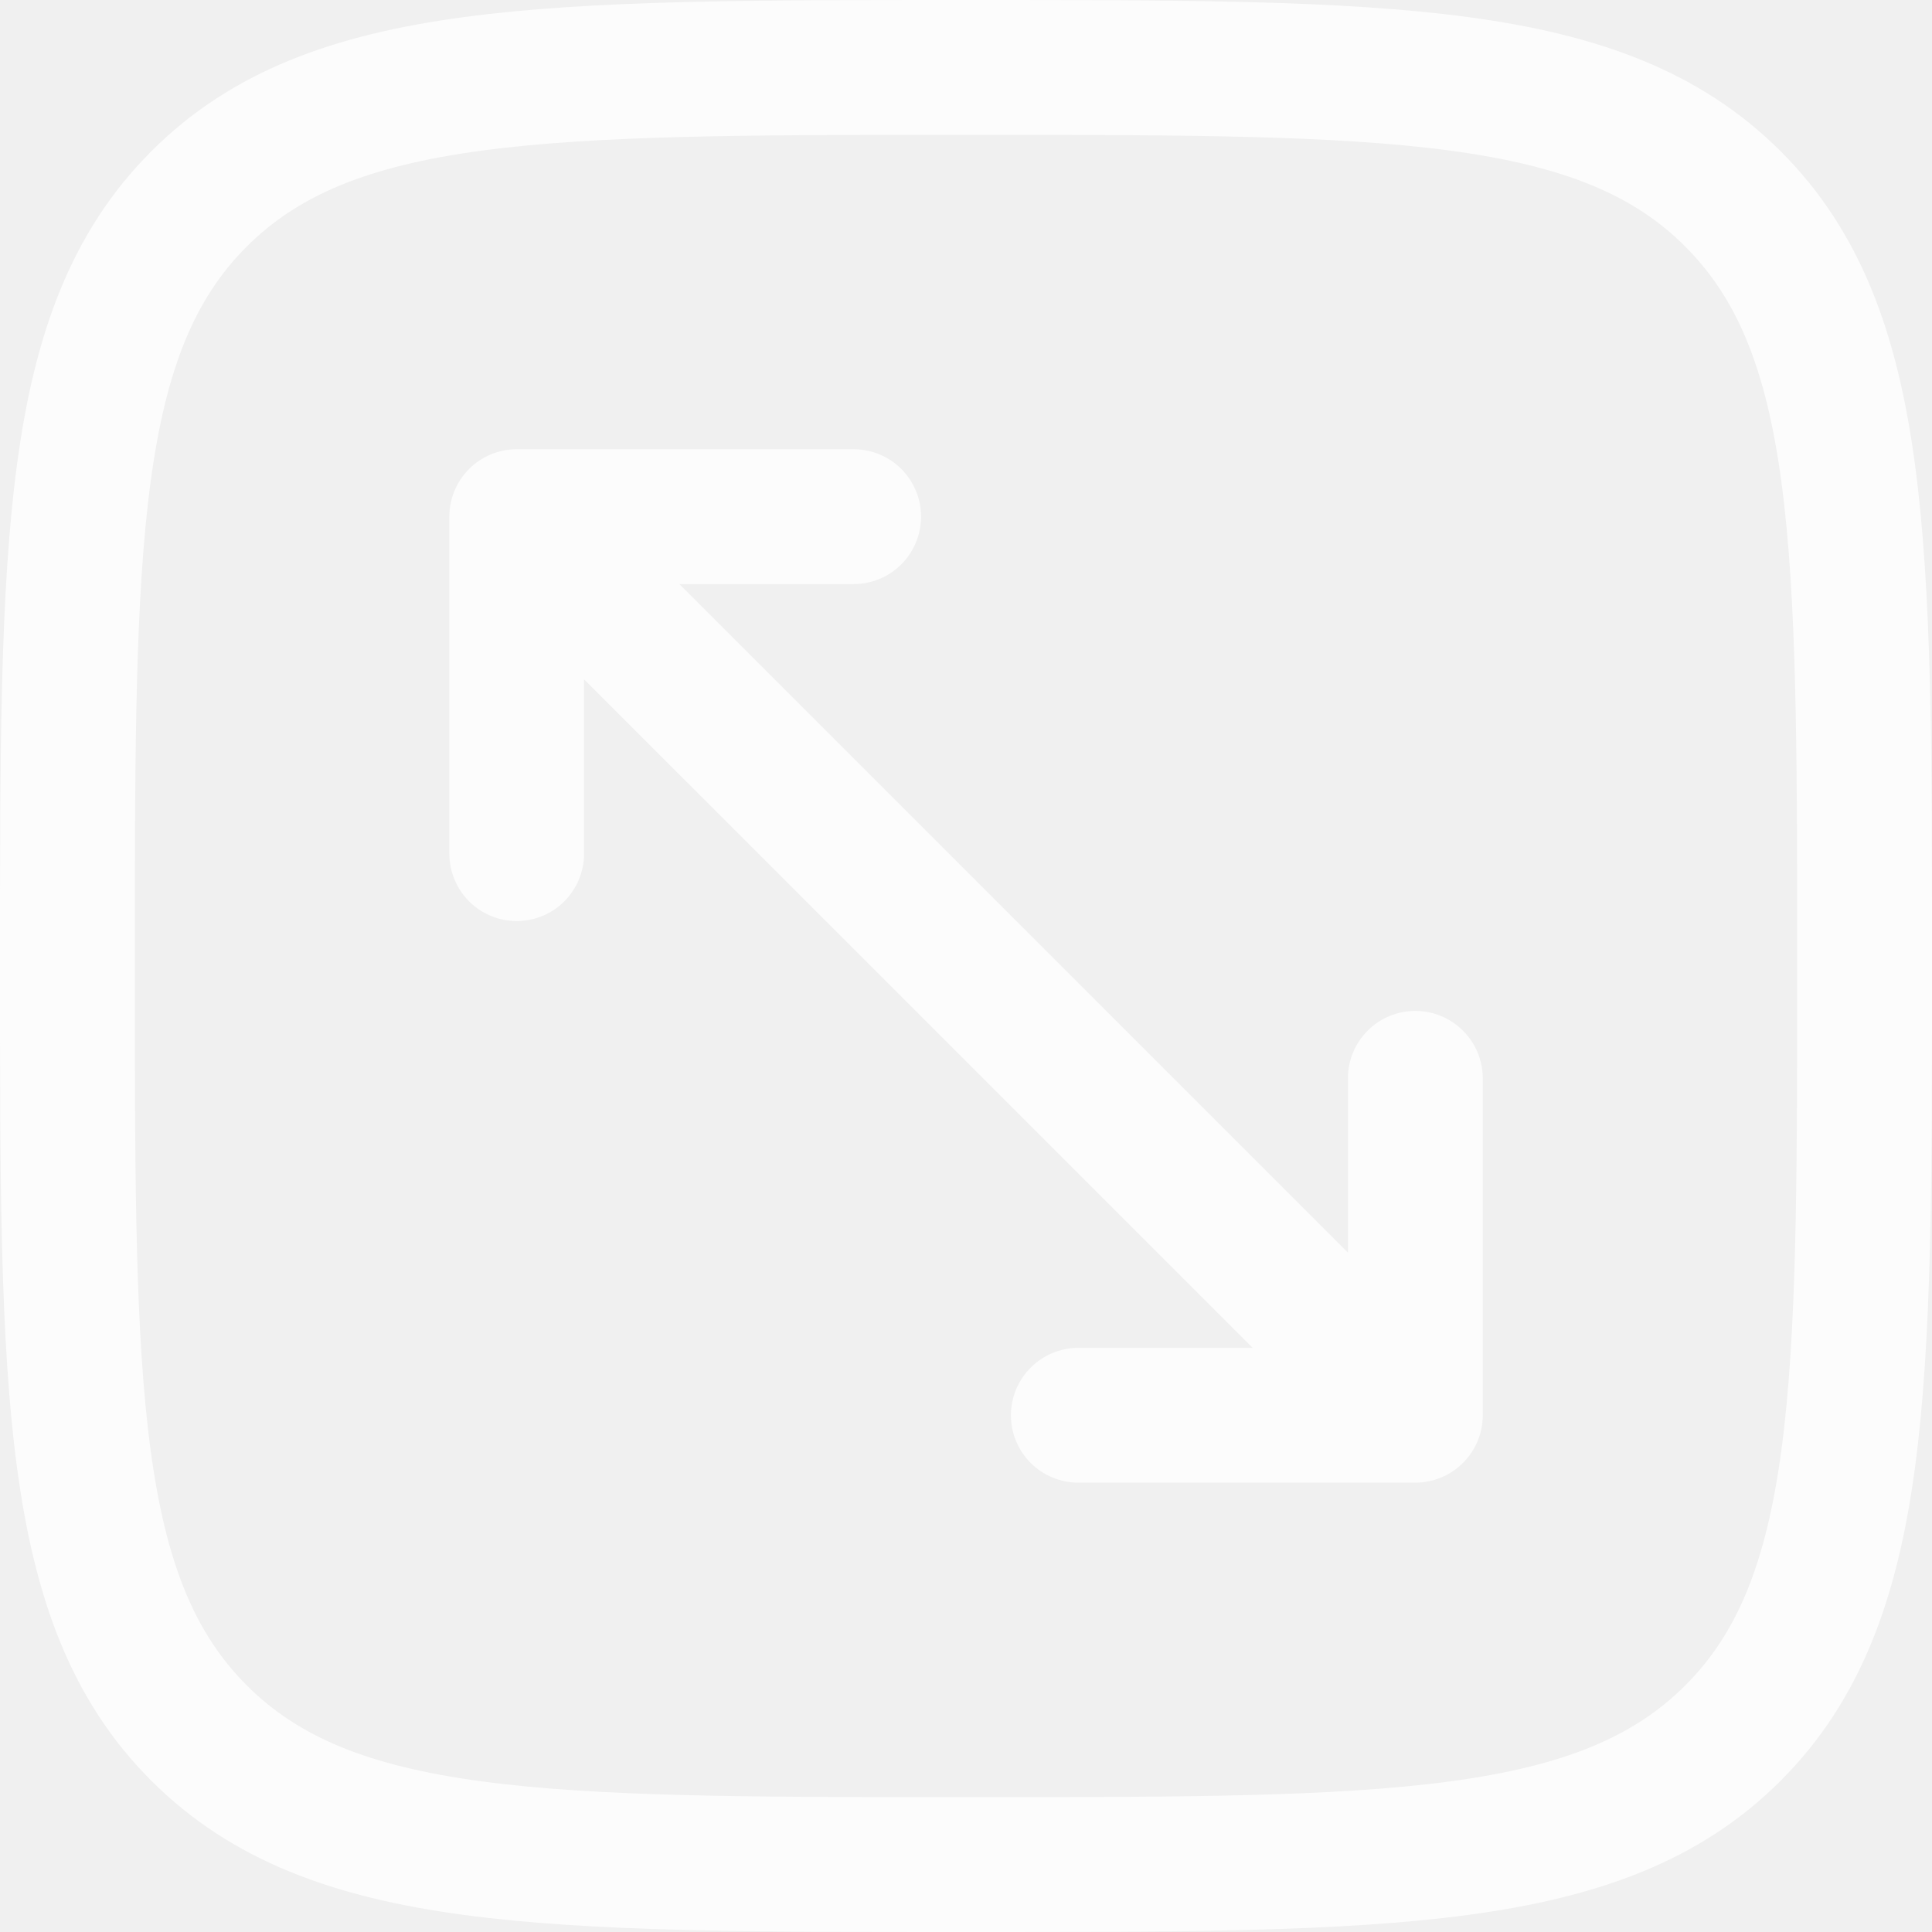
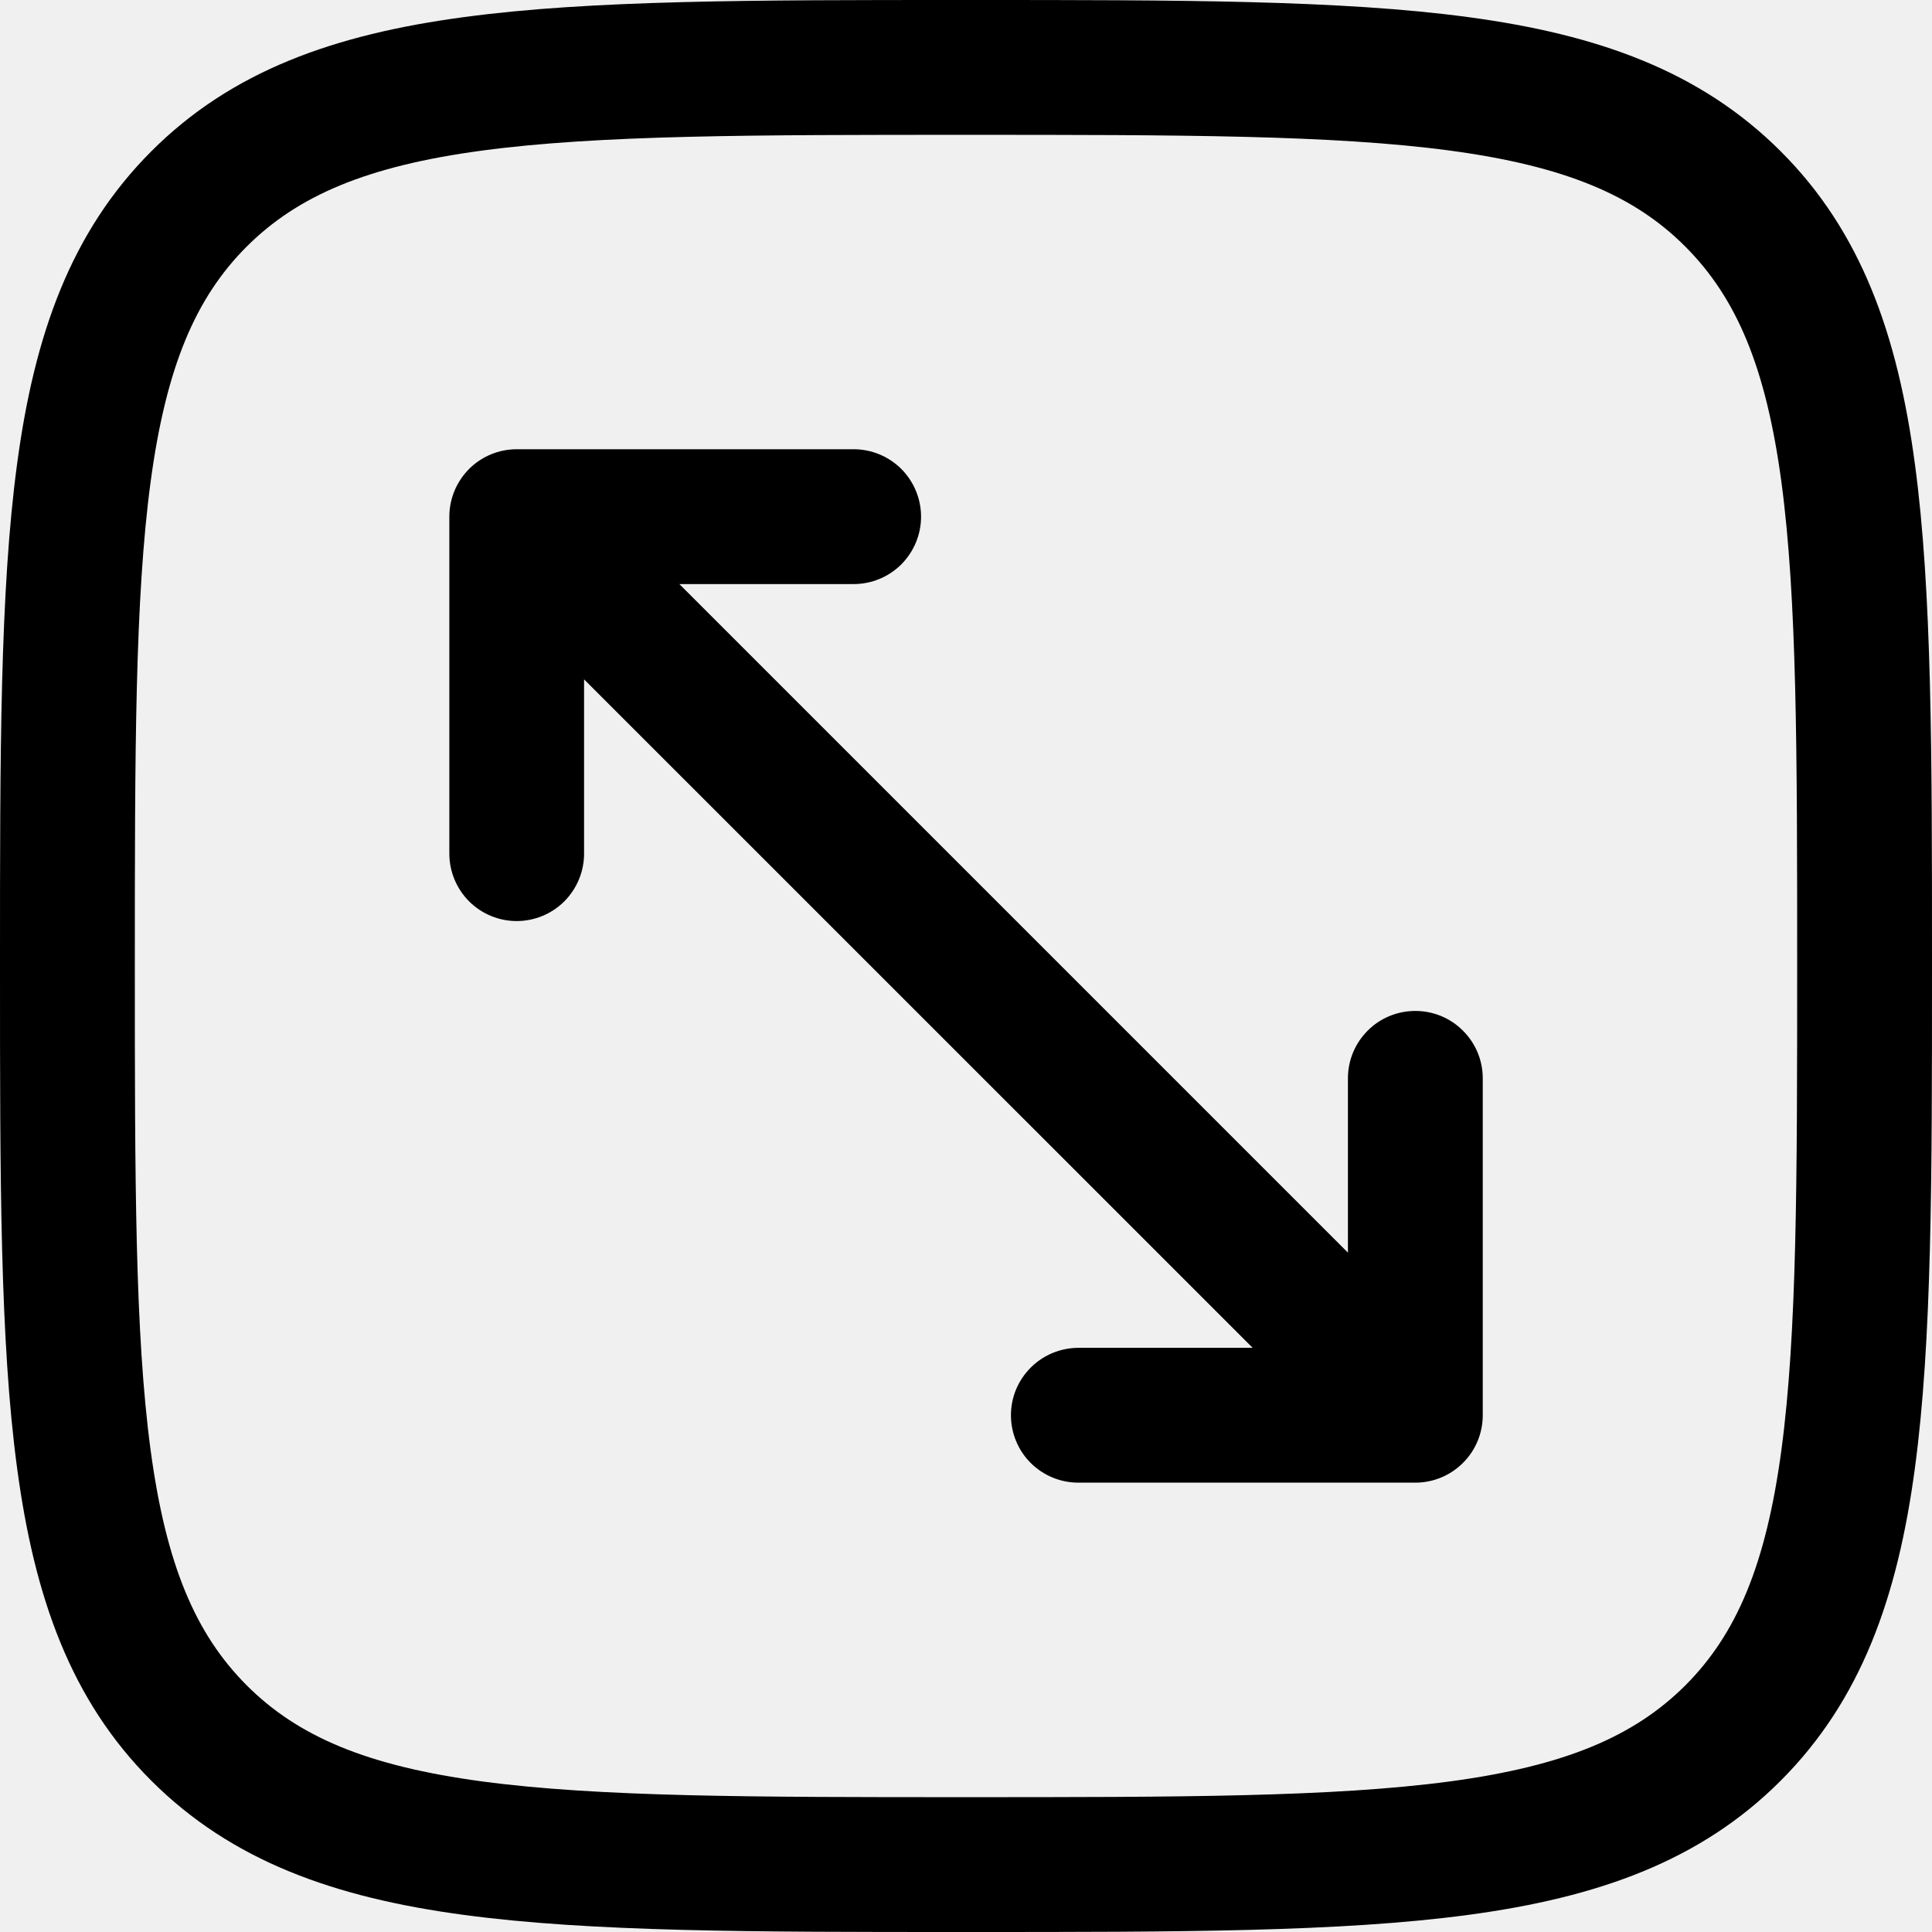
- <svg xmlns="http://www.w3.org/2000/svg" width="19" height="19" viewBox="0 0 19 19" fill="none">
-   <path d="M9.942 13.918C9.942 14.094 10.012 14.263 10.136 14.387C10.26 14.511 10.429 14.581 10.605 14.581H13.919C14.095 14.581 14.263 14.511 14.387 14.387C14.512 14.263 14.582 14.094 14.582 13.918V10.604C14.582 10.428 14.512 10.26 14.387 10.136C14.263 10.011 14.095 9.942 13.919 9.942C13.743 9.942 13.574 10.011 13.45 10.136C13.326 10.26 13.256 10.428 13.256 10.604V12.319L6.681 5.744H8.395C8.571 5.744 8.74 5.674 8.864 5.55C8.988 5.425 9.058 5.257 9.058 5.081C9.058 4.905 8.988 4.737 8.864 4.612C8.74 4.488 8.571 4.418 8.395 4.418H5.081C4.906 4.418 4.737 4.488 4.613 4.612C4.489 4.737 4.419 4.905 4.419 5.081V8.395C4.419 8.571 4.489 8.739 4.613 8.864C4.737 8.988 4.906 9.058 5.081 9.058C5.257 9.058 5.426 8.988 5.55 8.864C5.674 8.739 5.744 8.571 5.744 8.395V6.681L12.319 13.255H10.605C10.518 13.255 10.431 13.273 10.351 13.306C10.271 13.339 10.198 13.388 10.136 13.45C10.075 13.511 10.026 13.584 9.992 13.665C9.959 13.745 9.942 13.831 9.942 13.918Z" fill="white" fill-opacity="0.8" />
-   <path fill-rule="evenodd" clip-rule="evenodd" d="M9.45 19C7.409 19 5.81 19 4.563 18.832C3.287 18.661 2.279 18.302 1.488 17.512C0.697 16.722 0.339 15.713 0.168 14.437C5.26739e-08 13.19 0 11.591 0 9.55V9.45C0 7.409 5.26739e-08 5.81 0.168 4.563C0.339 3.287 0.698 2.279 1.488 1.488C2.278 0.697 3.287 0.339 4.564 0.168C5.81 0 7.409 0 9.45 0H9.55C11.591 0 13.19 0 14.437 0.168C15.713 0.339 16.721 0.698 17.512 1.488C18.303 2.278 18.661 3.287 18.832 4.564C19 5.81 19 7.409 19 9.45V9.55C19 11.591 19 13.19 18.832 14.437C18.661 15.713 18.302 16.721 17.512 17.512C16.722 18.303 15.713 18.661 14.437 18.832C13.19 19 11.591 19 9.55 19H9.45ZM2.426 16.574C2.93 17.078 3.61 17.367 4.74 17.519C5.889 17.673 7.399 17.674 9.5 17.674C11.601 17.674 13.111 17.673 14.26 17.519C15.39 17.367 16.071 17.077 16.575 16.574C17.078 16.07 17.367 15.39 17.519 14.26C17.673 13.111 17.674 11.601 17.674 9.5C17.674 7.399 17.673 5.889 17.519 4.74C17.367 3.61 17.077 2.929 16.574 2.425C16.071 1.921 15.39 1.633 14.26 1.481C13.111 1.327 11.601 1.326 9.5 1.326C7.399 1.326 5.889 1.327 4.74 1.481C3.61 1.633 2.929 1.923 2.425 2.426C1.922 2.93 1.633 3.61 1.481 4.74C1.327 5.889 1.326 7.399 1.326 9.5C1.326 11.601 1.327 13.111 1.481 14.26C1.633 15.39 1.923 16.07 2.426 16.574Z" fill="white" fill-opacity="0.8" />
+ <svg viewBox="0 0 19 19" fill="none">
+   <path d="M9.942 13.918C9.942 14.094 10.012 14.263 10.136 14.387C10.26 14.511 10.429 14.581 10.605 14.581H13.919C14.095 14.581 14.263 14.511 14.387 14.387C14.512 14.263 14.582 14.094 14.582 13.918V10.604C14.582 10.428 14.512 10.26 14.387 10.136C14.263 10.011 14.095 9.942 13.919 9.942C13.743 9.942 13.574 10.011 13.45 10.136C13.326 10.26 13.256 10.428 13.256 10.604V12.319L6.681 5.744H8.395C8.571 5.744 8.74 5.674 8.864 5.55C8.988 5.425 9.058 5.257 9.058 5.081C9.058 4.905 8.988 4.737 8.864 4.612C8.74 4.488 8.571 4.418 8.395 4.418H5.081C4.906 4.418 4.737 4.488 4.613 4.612C4.489 4.737 4.419 4.905 4.419 5.081V8.395C4.419 8.571 4.489 8.739 4.613 8.864C4.737 8.988 4.906 9.058 5.081 9.058C5.257 9.058 5.426 8.988 5.55 8.864C5.674 8.739 5.744 8.571 5.744 8.395V6.681L12.319 13.255H10.605C10.518 13.255 10.431 13.273 10.351 13.306C10.271 13.339 10.198 13.388 10.136 13.45C10.075 13.511 10.026 13.584 9.992 13.665C9.959 13.745 9.942 13.831 9.942 13.918Z" fill="currentColor" />
+   <path fill-rule="evenodd" clip-rule="evenodd" d="M9.45 19C7.409 19 5.81 19 4.563 18.832C3.287 18.661 2.279 18.302 1.488 17.512C0.697 16.722 0.339 15.713 0.168 14.437C5.26739e-08 13.19 0 11.591 0 9.55V9.45C0 7.409 5.26739e-08 5.81 0.168 4.563C0.339 3.287 0.698 2.279 1.488 1.488C2.278 0.697 3.287 0.339 4.564 0.168C5.81 0 7.409 0 9.45 0H9.55C11.591 0 13.19 0 14.437 0.168C15.713 0.339 16.721 0.698 17.512 1.488C18.303 2.278 18.661 3.287 18.832 4.564C19 5.81 19 7.409 19 9.45V9.55C19 11.591 19 13.19 18.832 14.437C18.661 15.713 18.302 16.721 17.512 17.512C16.722 18.303 15.713 18.661 14.437 18.832C13.19 19 11.591 19 9.55 19H9.45ZM2.426 16.574C2.93 17.078 3.61 17.367 4.74 17.519C5.889 17.673 7.399 17.674 9.5 17.674C11.601 17.674 13.111 17.673 14.26 17.519C15.39 17.367 16.071 17.077 16.575 16.574C17.078 16.07 17.367 15.39 17.519 14.26C17.673 13.111 17.674 11.601 17.674 9.5C17.674 7.399 17.673 5.889 17.519 4.74C17.367 3.61 17.077 2.929 16.574 2.425C16.071 1.921 15.39 1.633 14.26 1.481C13.111 1.327 11.601 1.326 9.5 1.326C7.399 1.326 5.889 1.327 4.74 1.481C3.61 1.633 2.929 1.923 2.425 2.426C1.922 2.93 1.633 3.61 1.481 4.74C1.327 5.889 1.326 7.399 1.326 9.5C1.326 11.601 1.327 13.111 1.481 14.26C1.633 15.39 1.923 16.07 2.426 16.574Z" fill="currentColor" />
</svg>
